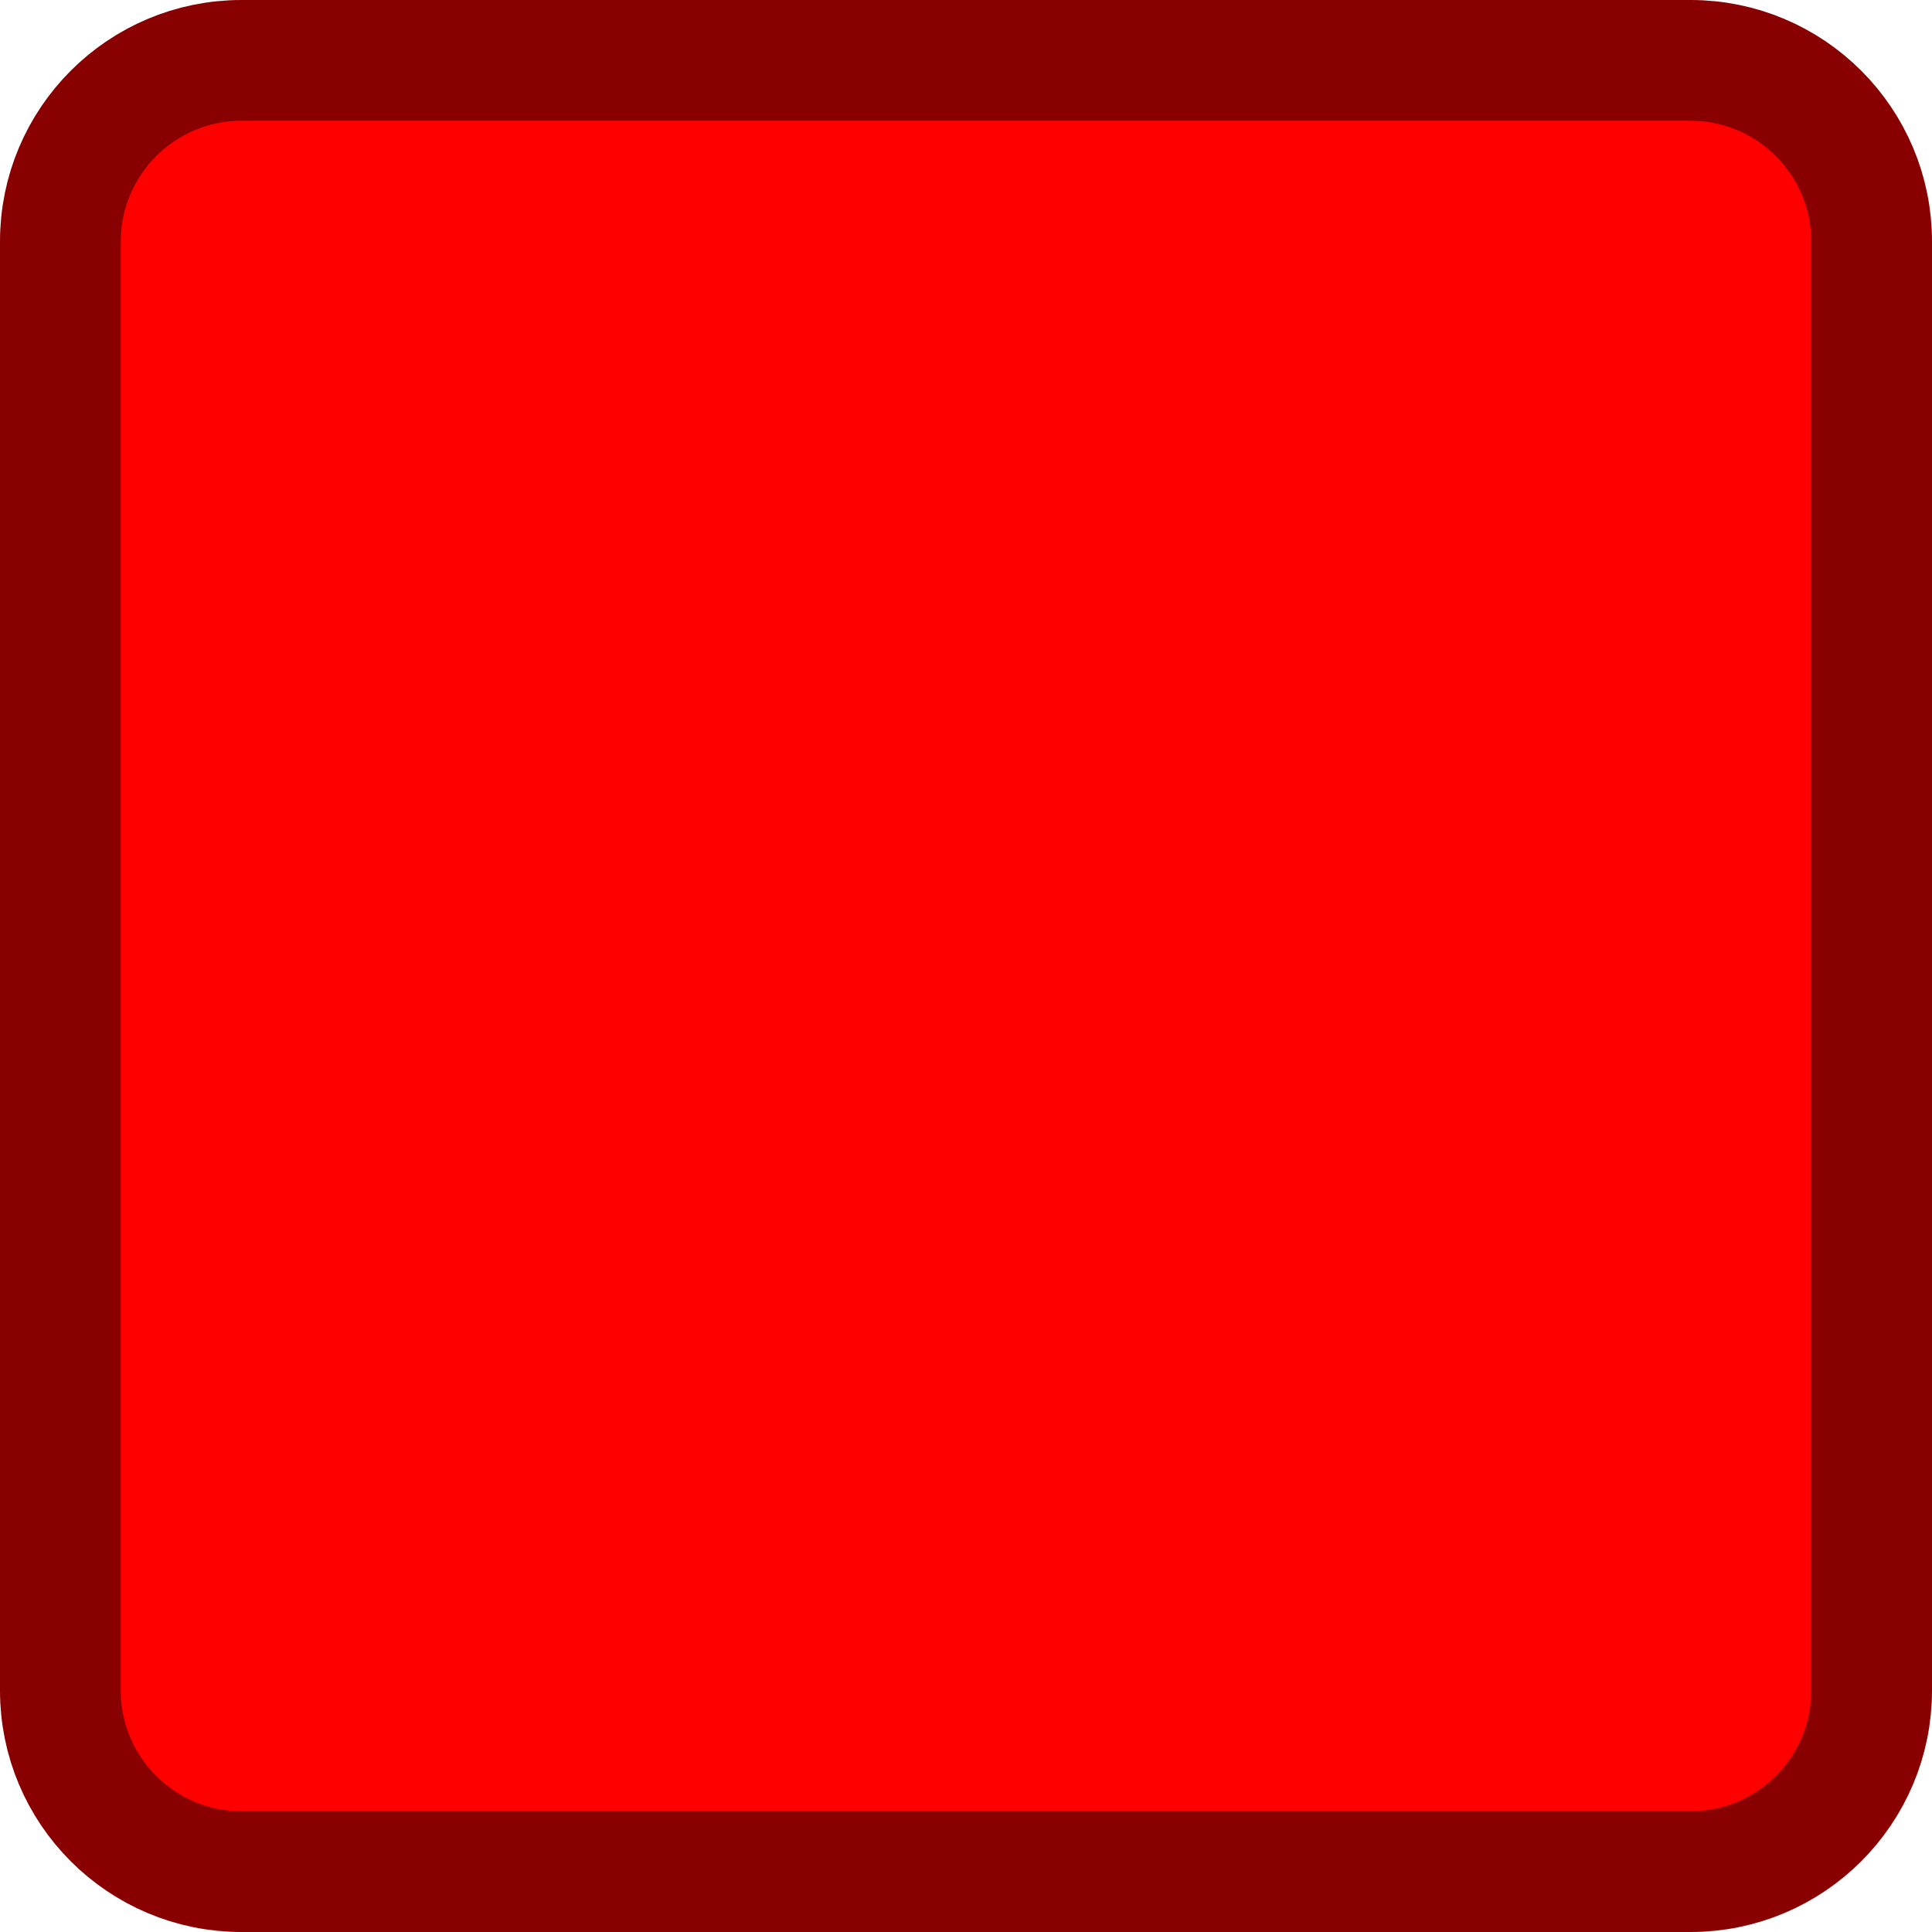
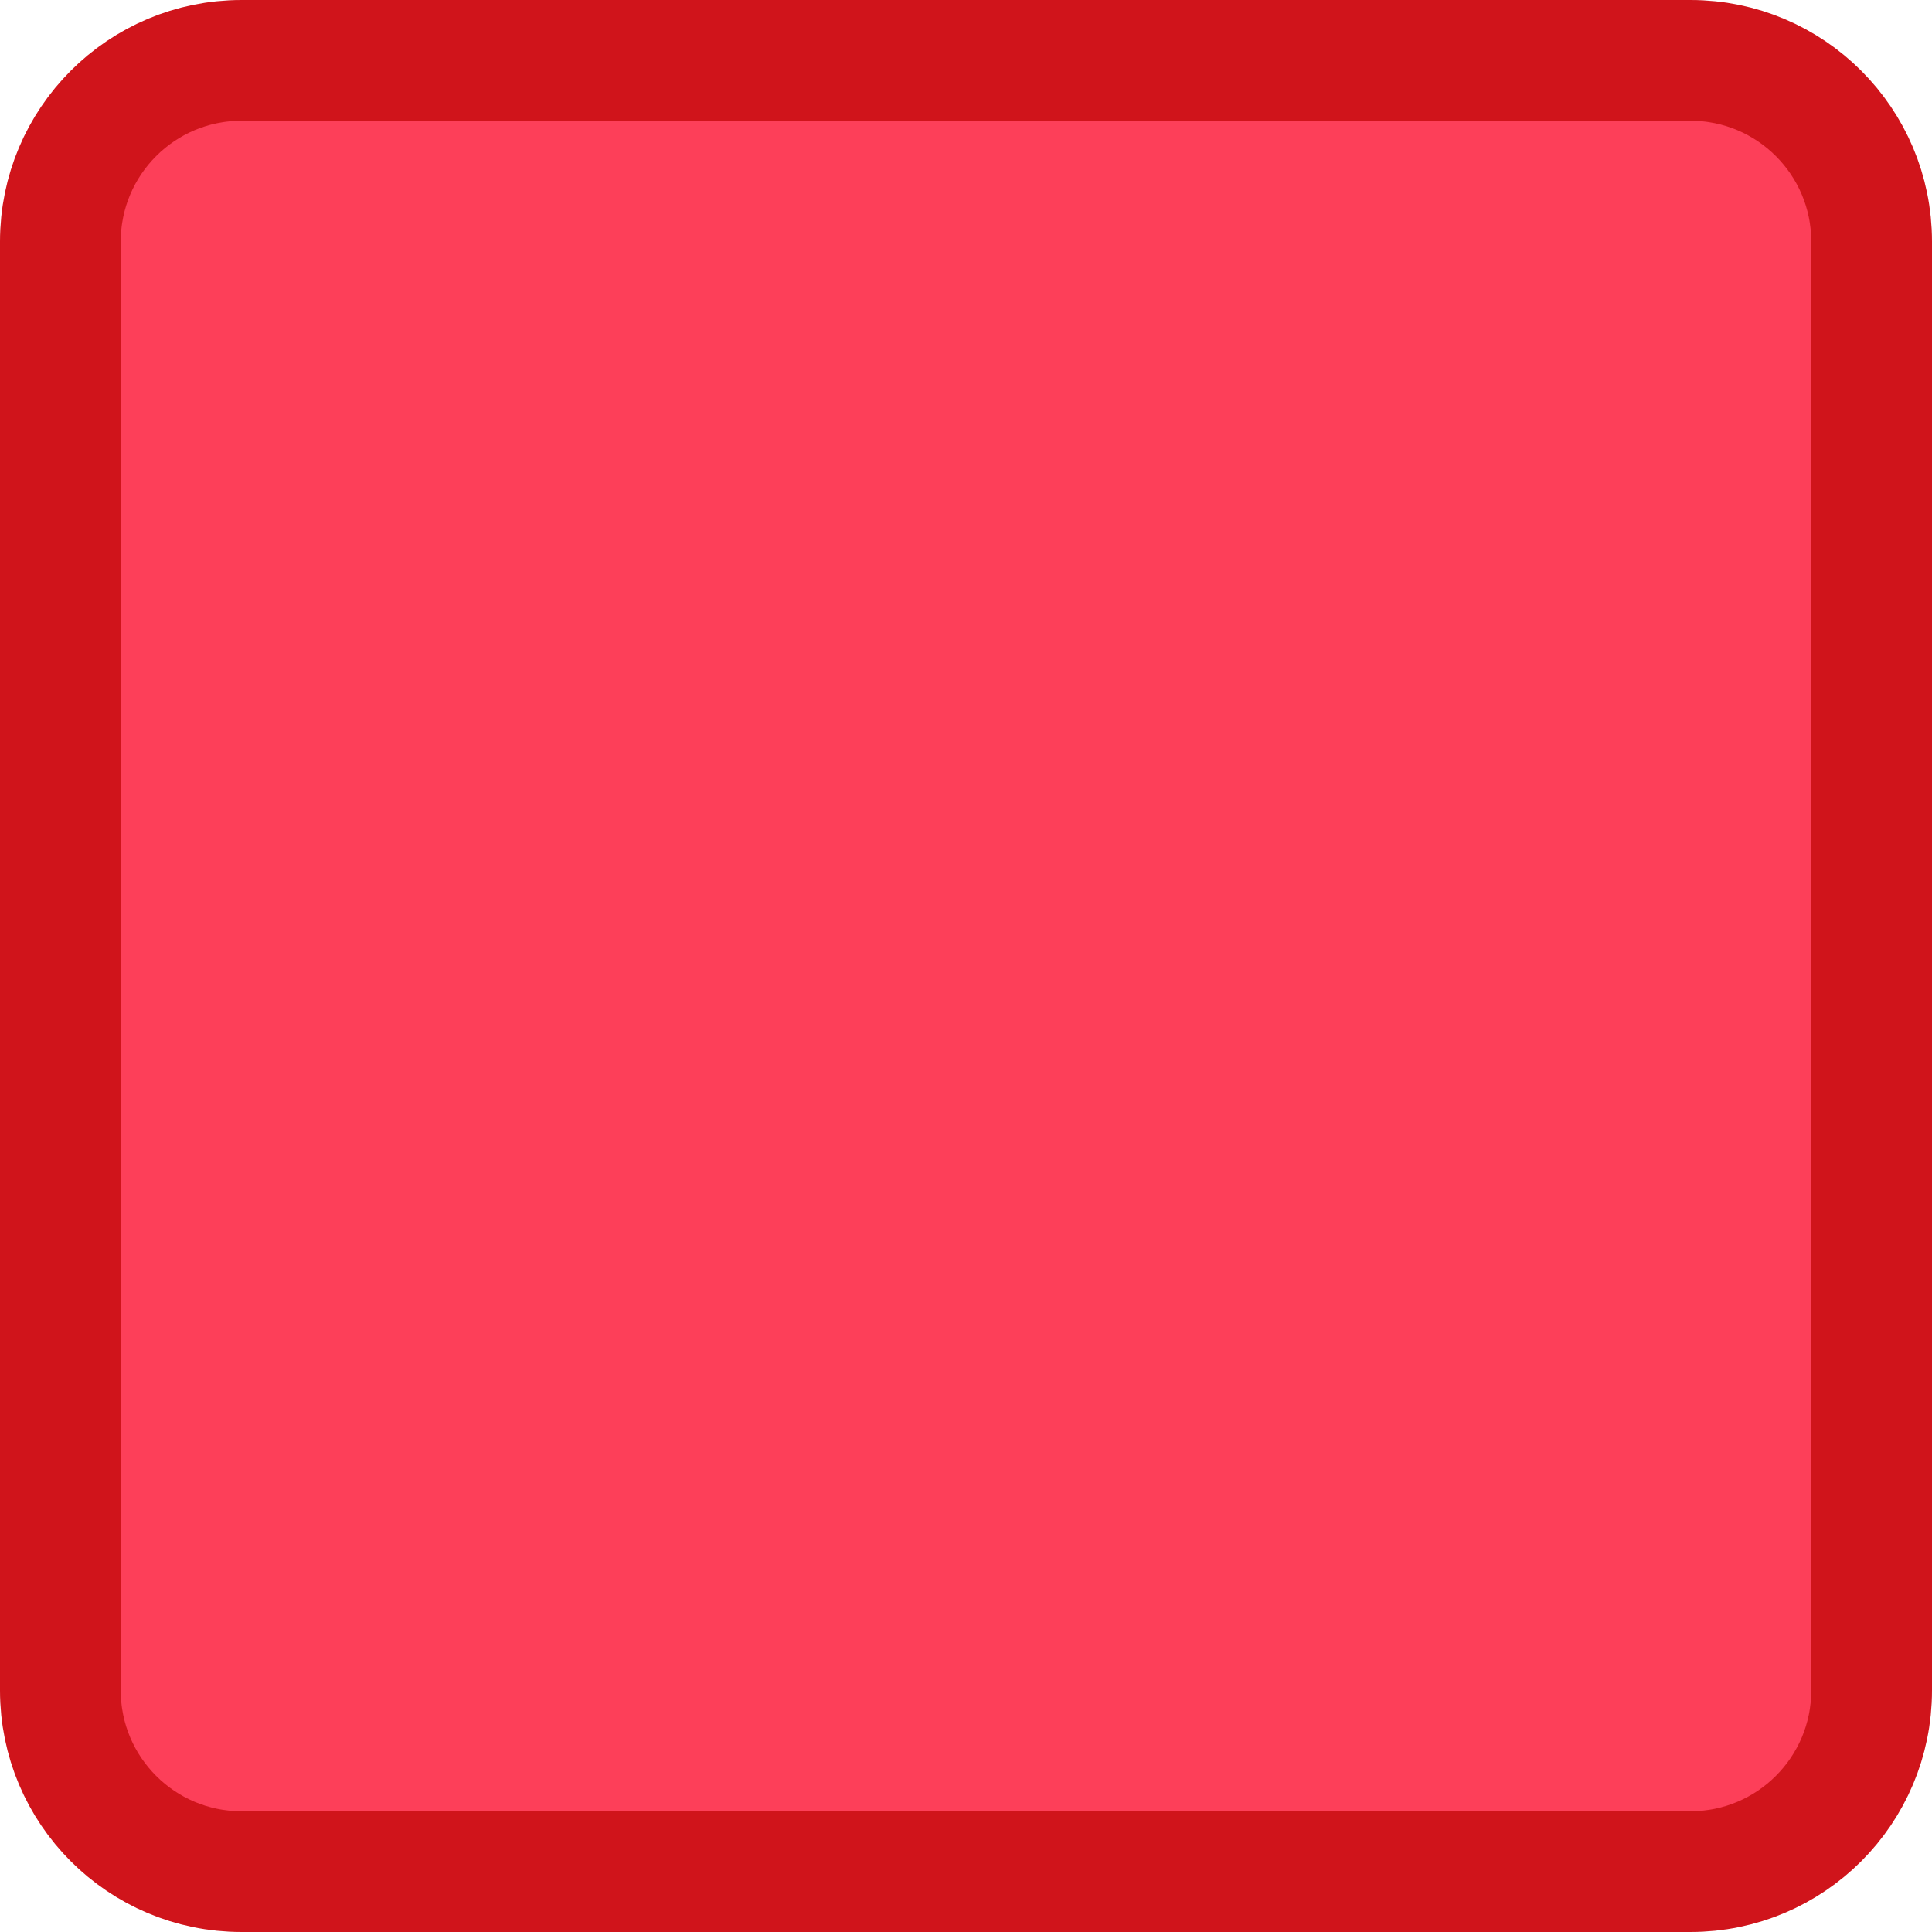
<svg xmlns="http://www.w3.org/2000/svg" xmlns:ns1="https://boxy-svg.com" viewBox="0 0 32 32" width="32px" height="32px">
  <defs>
    <ns1:grid x="0" y="0" width="2" height="2" />
  </defs>
-   <rect style="fill: rgb(255, 0, 0); stroke: rgb(136, 0, 0); stroke-width: 2px;" width="30" height="30" rx="3" ry="3" x="1" y="1">
-     </rect>
+   <g style="">
+     <rect style="stroke-width: 2px; fill: rgb(253, 63, 89); stroke: rgb(208, 20, 27);" width="30" height="30" rx="3" ry="3" x="1" y="1">
+       </rect>
+   </g>
</svg>
